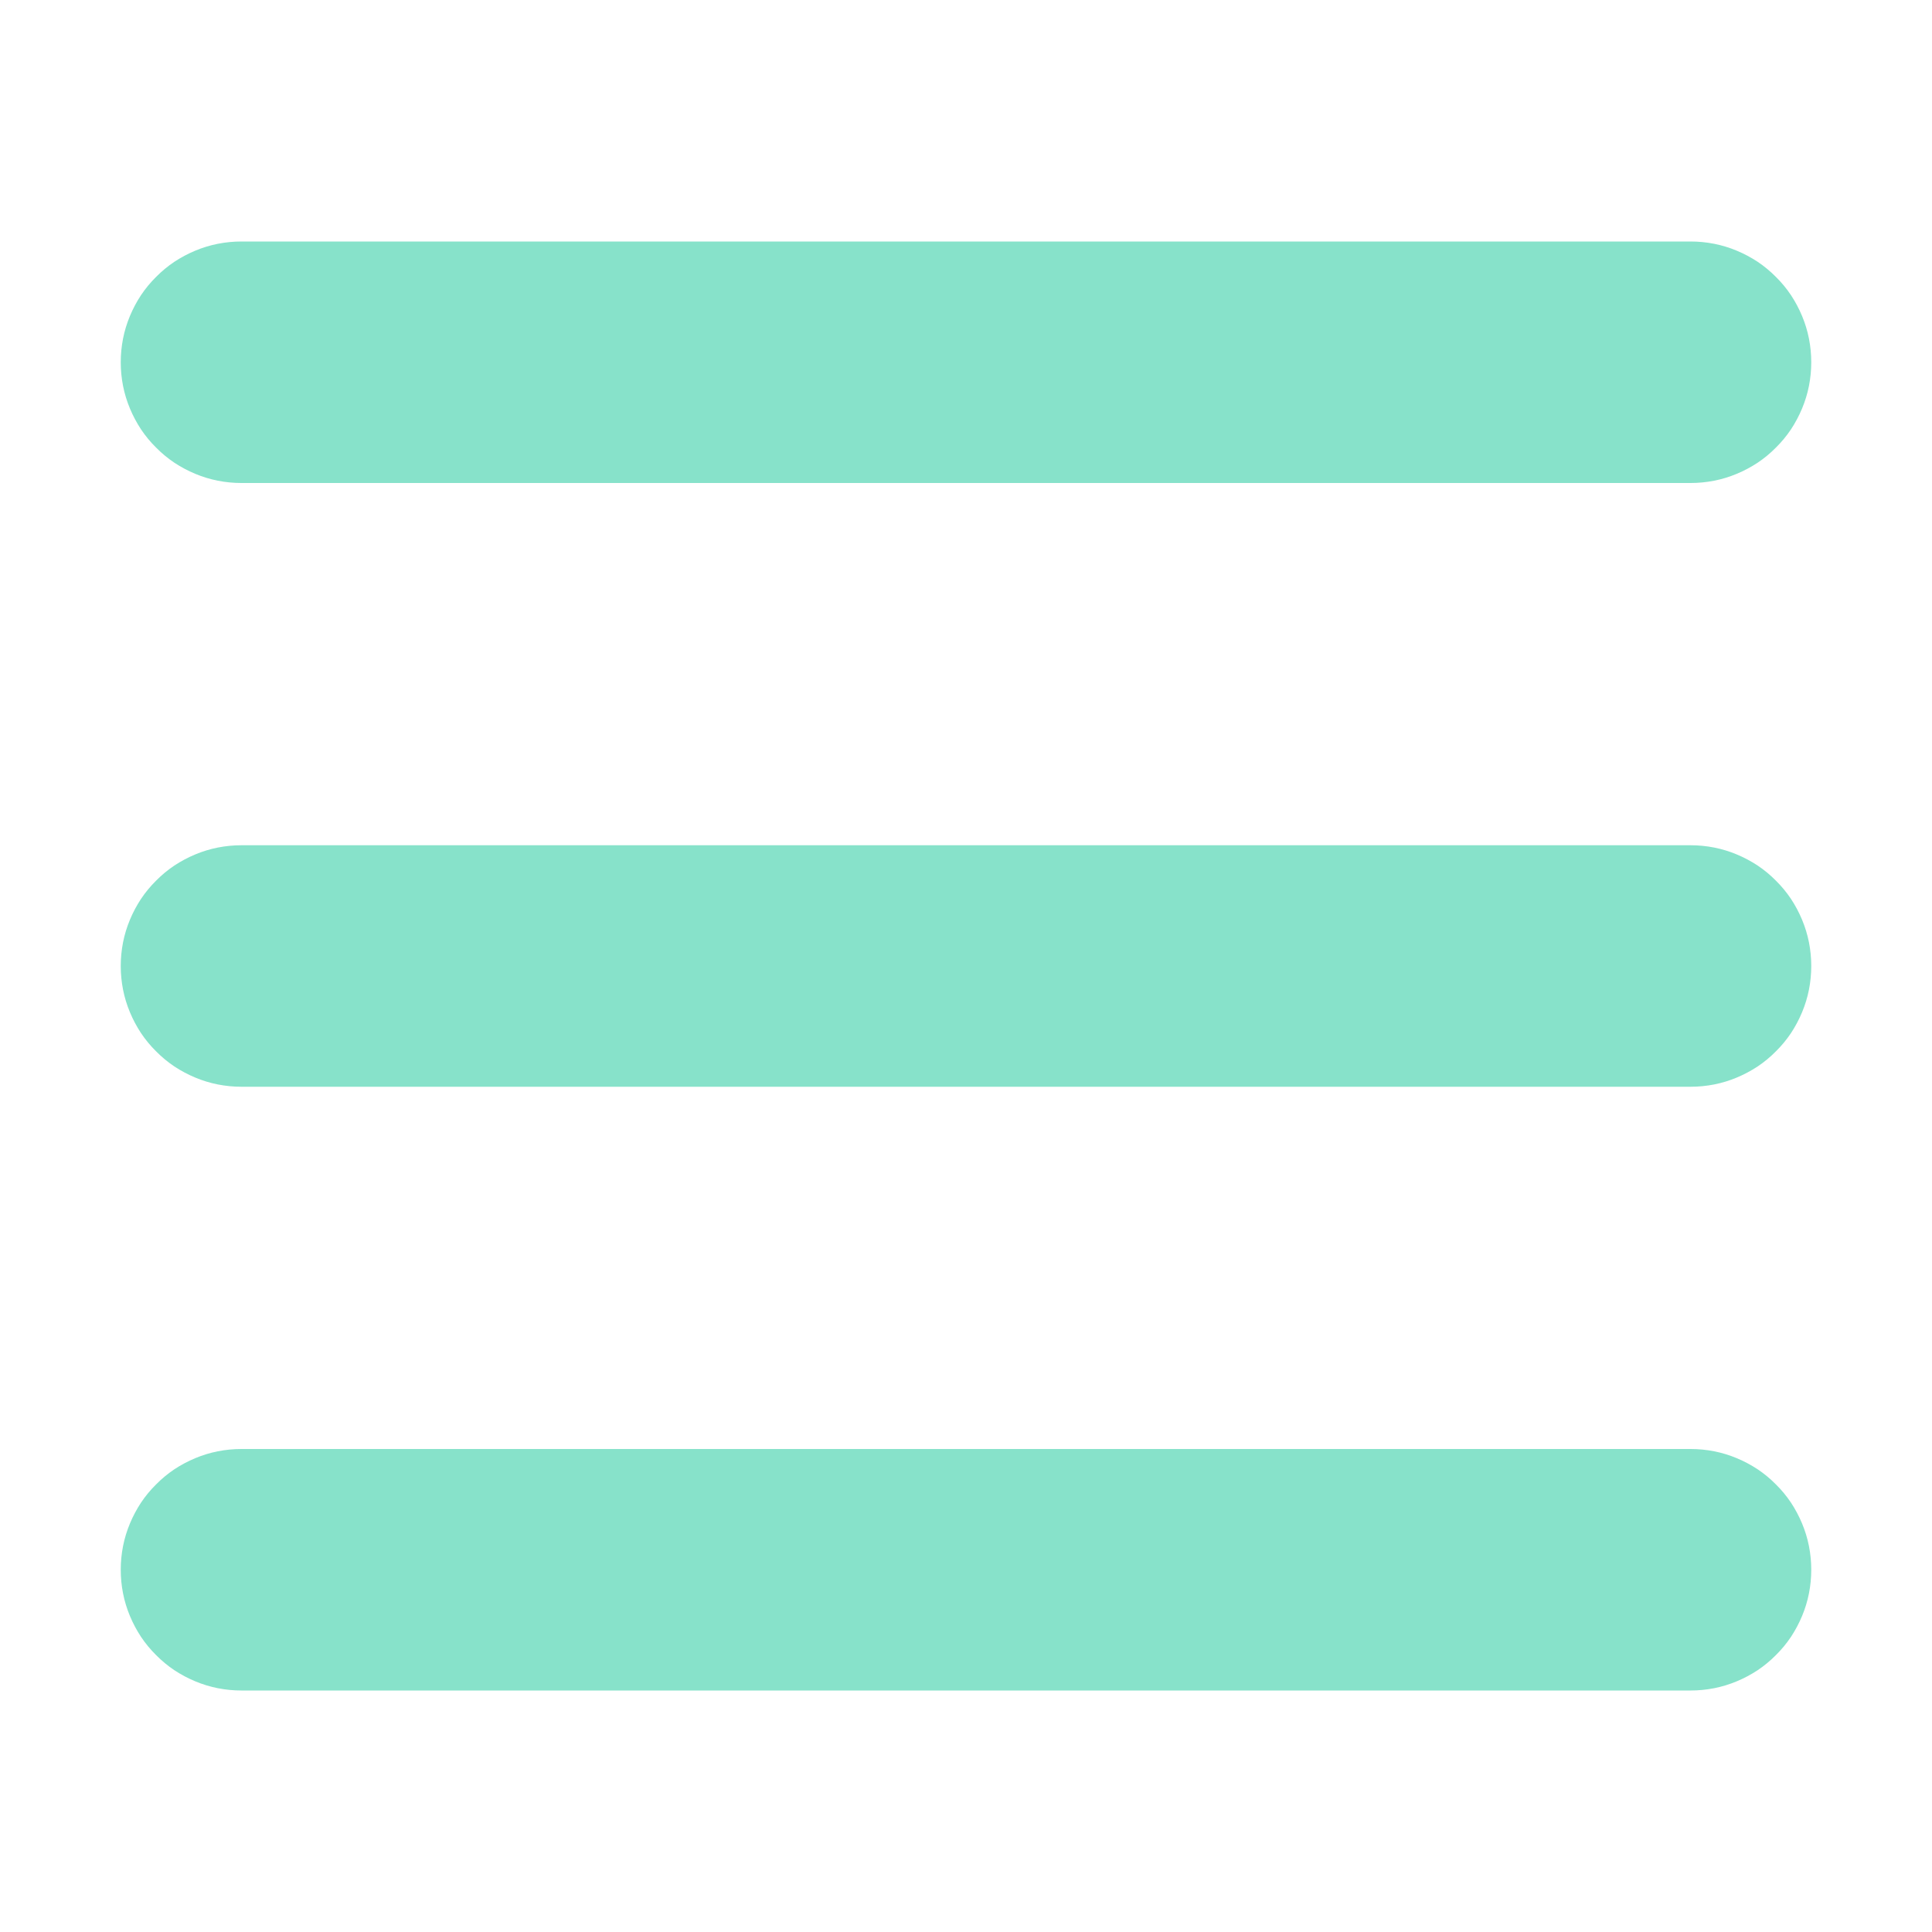
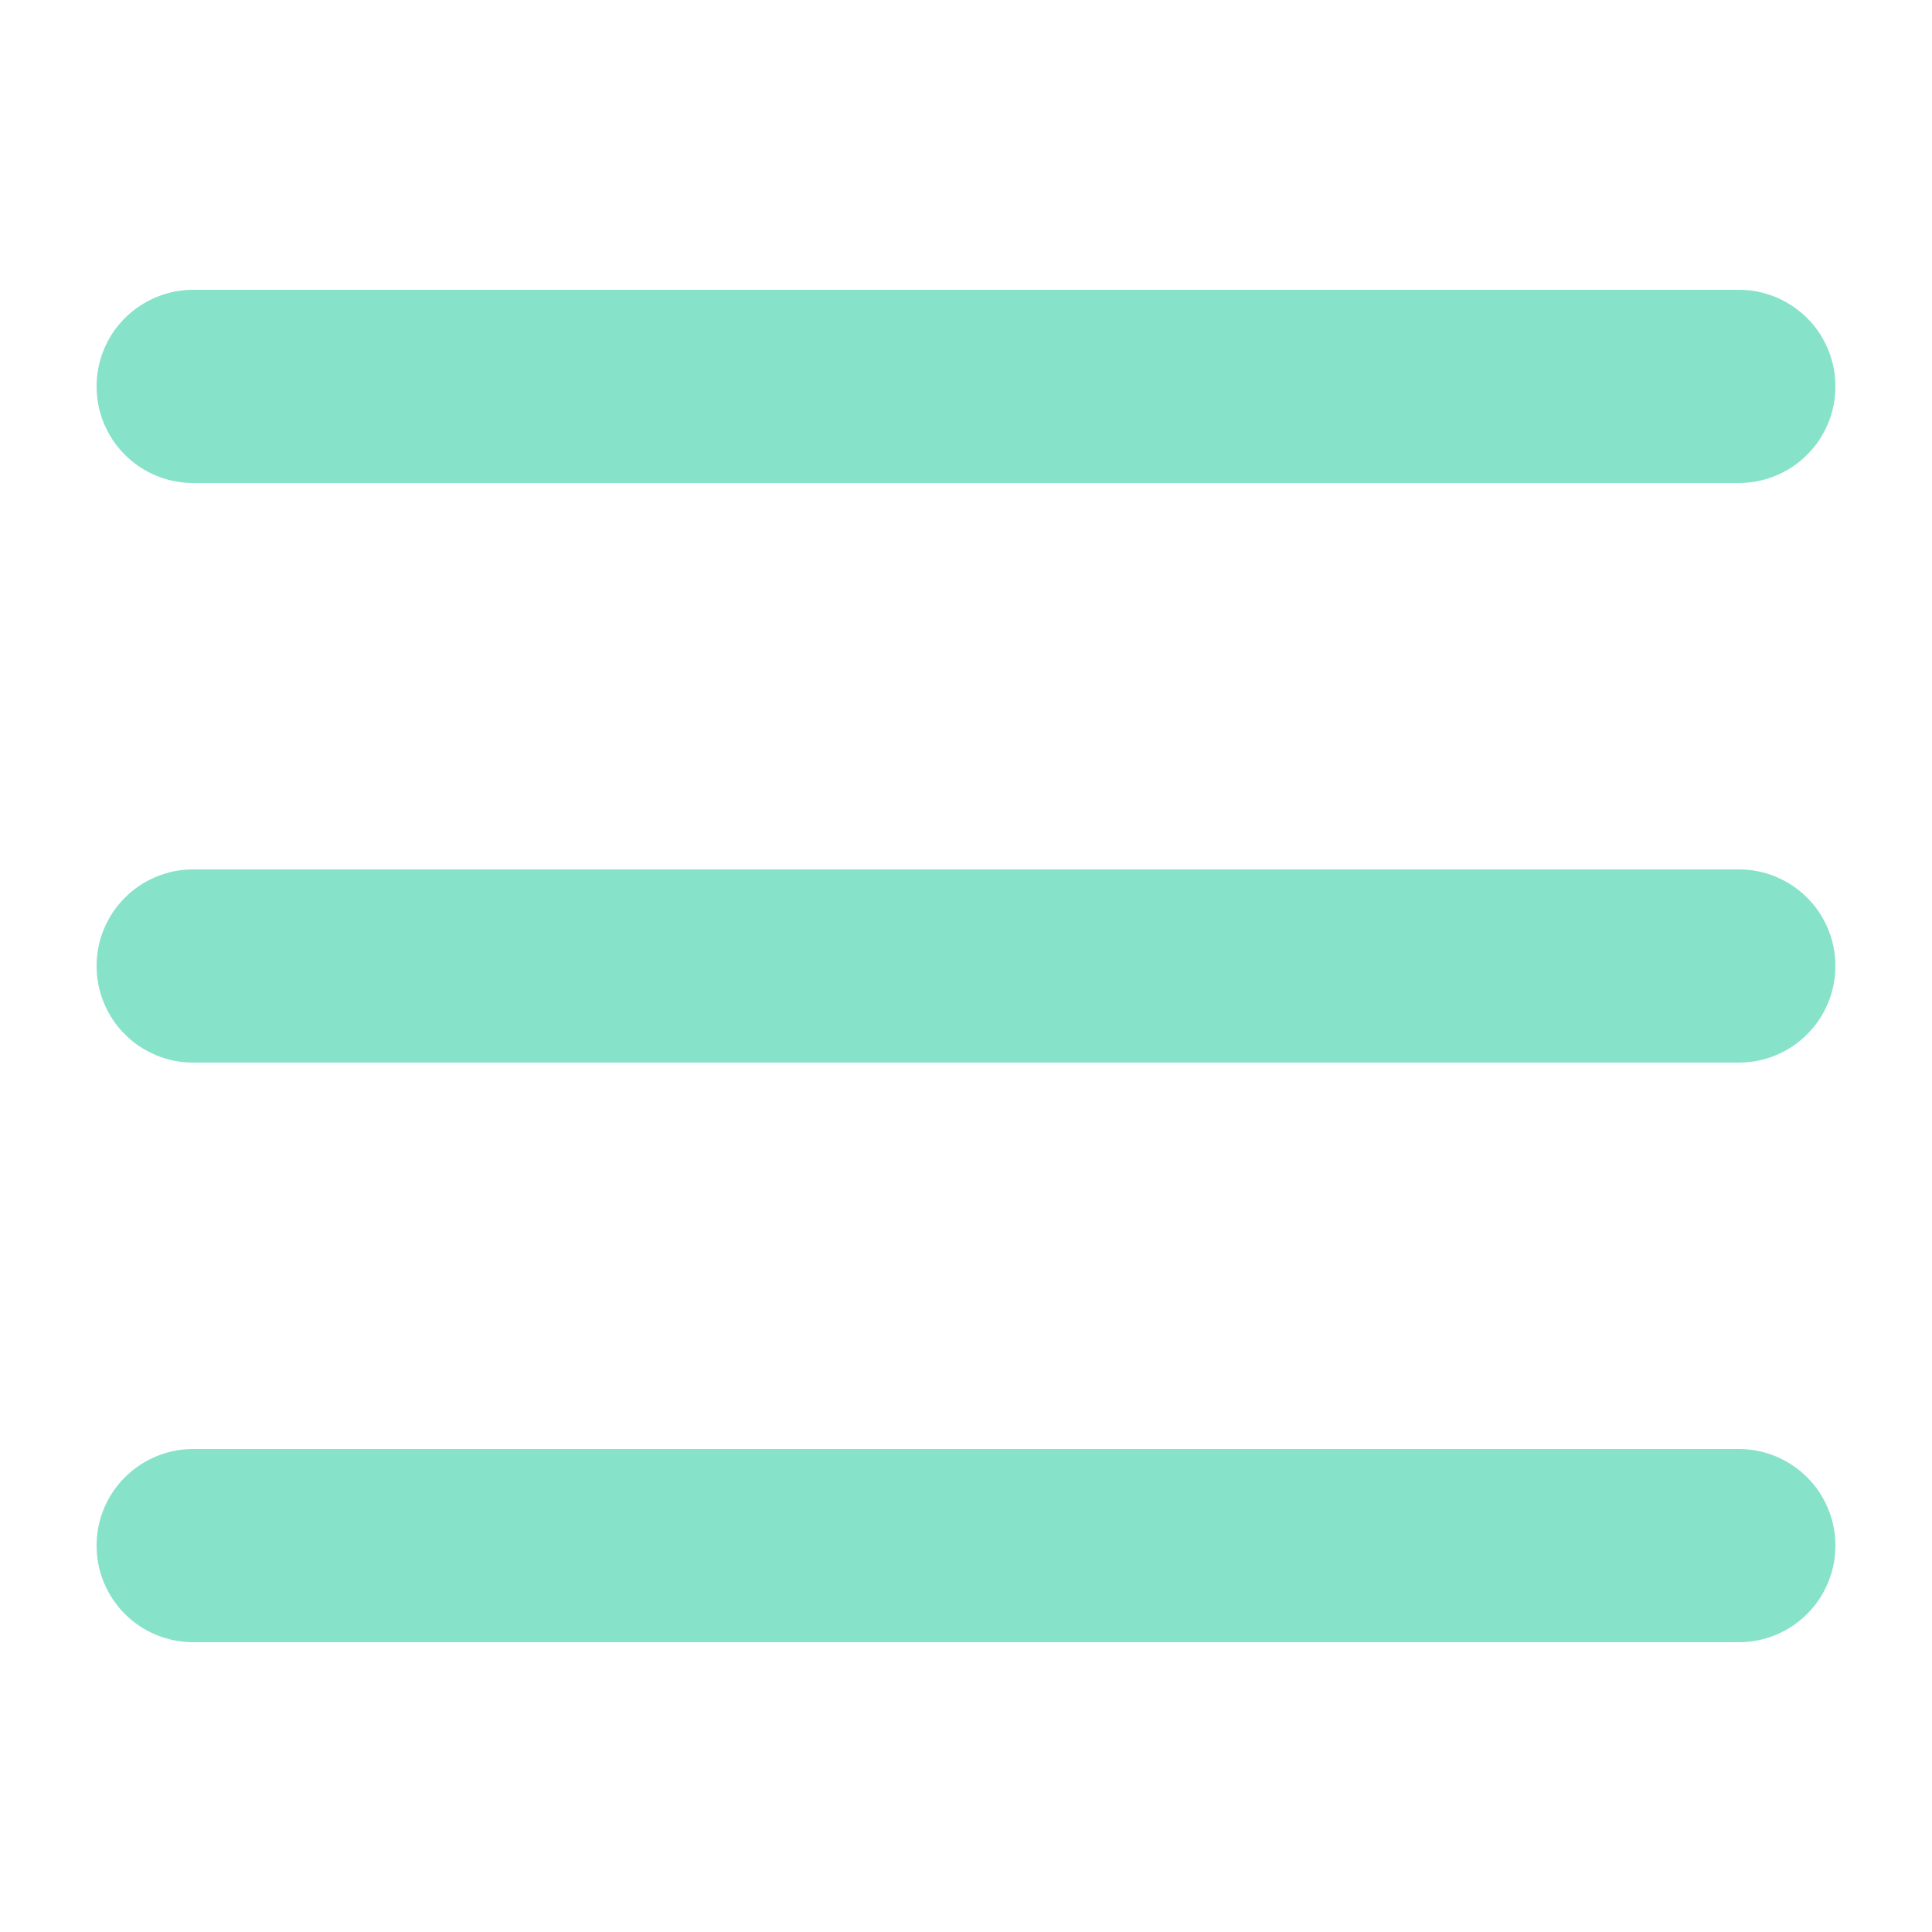
- <svg xmlns="http://www.w3.org/2000/svg" xmlns:xlink="http://www.w3.org/1999/xlink" width="16px" height="16px" viewBox="0 0 16 16" version="1.1">
+ <svg xmlns="http://www.w3.org/2000/svg" xmlns:xlink="http://www.w3.org/1999/xlink" width="20px" height="20px" viewBox="0 0 20 20" version="1.1">
  <defs>
-     <path d="M0 0L16 0L16 16L0 16L0 0Z" id="path_1" />
+     <path d="M0 0L20 0L20 20L0 20L0 0Z" id="path_1" />
    <clipPath id="clip_1">
      <use xlink:href="#path_1" />
    </clipPath>
  </defs>
  <g id="icon--menu" clip-path="url(#clip_1)">
-     <path d="M0 0L16 0L16 16L0 16L0 0Z" id="icon--menu" fill="none" fill-rule="evenodd" stroke="none" />
-     <path d="M1.999 2L14.001 2Q14.099 2 14.196 2.019Q14.292 2.038 14.383 2.076Q14.474 2.114 14.556 2.168Q14.638 2.223 14.707 2.293Q14.777 2.362 14.832 2.444Q14.886 2.526 14.924 2.617Q14.962 2.708 14.981 2.804Q15 2.901 15 2.999L15 3.001Q15 3.099 14.981 3.196Q14.962 3.292 14.924 3.383Q14.886 3.474 14.832 3.556Q14.777 3.638 14.707 3.707Q14.638 3.777 14.556 3.832Q14.474 3.886 14.383 3.924Q14.292 3.962 14.196 3.981Q14.099 4 14.001 4L1.999 4Q1.901 4 1.804 3.981Q1.708 3.962 1.617 3.924Q1.526 3.886 1.444 3.832Q1.362 3.777 1.293 3.707Q1.223 3.638 1.168 3.556Q1.114 3.474 1.076 3.383Q1.038 3.292 1.019 3.196Q1 3.099 1 3.001L1 2.999Q1 2.901 1.019 2.804Q1.038 2.708 1.076 2.617Q1.114 2.526 1.168 2.444Q1.223 2.362 1.293 2.293Q1.362 2.223 1.444 2.168Q1.526 2.114 1.617 2.076Q1.708 2.038 1.804 2.019Q1.901 2 1.999 2Z" id="Rectangle-2" fill="#87E2CA" fill-rule="evenodd" stroke="none" />
-     <path d="M1.999 7L14.001 7Q14.099 7 14.196 7.019Q14.292 7.038 14.383 7.076Q14.474 7.114 14.556 7.168Q14.638 7.223 14.707 7.293Q14.777 7.362 14.832 7.444Q14.886 7.526 14.924 7.617Q14.962 7.708 14.981 7.804Q15 7.901 15 7.999L15 8.001Q15 8.099 14.981 8.196Q14.962 8.292 14.924 8.383Q14.886 8.474 14.832 8.556Q14.777 8.638 14.707 8.707Q14.638 8.777 14.556 8.832Q14.474 8.886 14.383 8.924Q14.292 8.962 14.196 8.981Q14.099 9 14.001 9L1.999 9Q1.901 9 1.804 8.981Q1.708 8.962 1.617 8.924Q1.526 8.886 1.444 8.832Q1.362 8.777 1.293 8.707Q1.223 8.638 1.168 8.556Q1.114 8.474 1.076 8.383Q1.038 8.292 1.019 8.196Q1 8.099 1 8.001L1 7.999Q1 7.901 1.019 7.804Q1.038 7.708 1.076 7.617Q1.114 7.526 1.168 7.444Q1.223 7.362 1.293 7.293Q1.362 7.223 1.444 7.168Q1.526 7.114 1.617 7.076Q1.708 7.038 1.804 7.019Q1.901 7 1.999 7Z" id="Rectangle-2-Copy" fill="#87E2CA" fill-rule="evenodd" stroke="none" />
-     <path d="M1.999 12L14.001 12Q14.099 12 14.196 12.019Q14.292 12.038 14.383 12.076Q14.474 12.114 14.556 12.168Q14.638 12.223 14.707 12.293Q14.777 12.362 14.832 12.444Q14.886 12.526 14.924 12.617Q14.962 12.708 14.981 12.804Q15 12.901 15 12.999L15 13.001Q15 13.099 14.981 13.196Q14.962 13.292 14.924 13.383Q14.886 13.474 14.832 13.556Q14.777 13.638 14.707 13.707Q14.638 13.777 14.556 13.832Q14.474 13.886 14.383 13.924Q14.292 13.962 14.196 13.981Q14.099 14 14.001 14L1.999 14Q1.901 14 1.804 13.981Q1.708 13.962 1.617 13.924Q1.526 13.886 1.444 13.832Q1.362 13.777 1.293 13.707Q1.223 13.638 1.168 13.556Q1.114 13.474 1.076 13.383Q1.038 13.292 1.019 13.196Q1 13.099 1 13.001L1 12.999Q1 12.901 1.019 12.804Q1.038 12.708 1.076 12.617Q1.114 12.526 1.168 12.444Q1.223 12.362 1.293 12.293Q1.362 12.223 1.444 12.168Q1.526 12.114 1.617 12.076Q1.708 12.038 1.804 12.019Q1.901 12 1.999 12Z" id="Rectangle-2-Copy-2" fill="#87E2CA" fill-rule="evenodd" stroke="none" />
+     <path d="M0 0L20 0L20 20L0 20L0 0Z" id="icon--menu" fill="none" fill-rule="evenodd" stroke="none" />
+     <path d="M1.999 9L18.001 9Q18.099 9 18.196 9.019Q18.292 9.038 18.383 9.076Q18.474 9.114 18.556 9.168Q18.638 9.223 18.707 9.293Q18.777 9.362 18.832 9.444Q18.886 9.526 18.924 9.617Q18.962 9.708 18.981 9.804Q19 9.901 19 9.999L19 10.001Q19 10.099 18.981 10.196Q18.962 10.292 18.924 10.383Q18.886 10.474 18.832 10.556Q18.777 10.638 18.707 10.707Q18.638 10.777 18.556 10.832Q18.474 10.886 18.383 10.924Q18.292 10.962 18.196 10.981Q18.099 11 18.001 11L1.999 11Q1.901 11 1.804 10.981Q1.708 10.962 1.617 10.924Q1.526 10.886 1.444 10.832Q1.362 10.777 1.293 10.707Q1.223 10.638 1.168 10.556Q1.114 10.474 1.076 10.383Q1.038 10.292 1.019 10.196Q1 10.099 1 10.001L1 9.999Q1 9.901 1.019 9.804Q1.038 9.708 1.076 9.617Q1.114 9.526 1.168 9.444Q1.223 9.362 1.293 9.293Q1.362 9.223 1.444 9.168Q1.526 9.114 1.617 9.076Q1.708 9.038 1.804 9.019Q1.901 9 1.999 9Z" id="Rectangle-2-Copy" fill="#87E2CA" fill-rule="evenodd" stroke="none" />
+     <path d="M1.999 3L18.001 3Q18.099 3 18.196 3.019Q18.292 3.039 18.383 3.076Q18.474 3.114 18.556 3.169Q18.638 3.223 18.707 3.293Q18.777 3.362 18.832 3.444Q18.886 3.526 18.924 3.617Q18.962 3.708 18.981 3.804Q19 3.901 19 3.999L19 4.001Q19 4.1 18.981 4.196Q18.962 4.293 18.924 4.384Q18.886 4.474 18.832 4.556Q18.777 4.638 18.707 4.708Q18.638 4.777 18.556 4.832Q18.474 4.887 18.383 4.924Q18.292 4.962 18.196 4.981Q18.099 5 18.001 5L1.999 5Q1.901 5 1.804 4.981Q1.708 4.962 1.617 4.924Q1.526 4.887 1.444 4.832Q1.362 4.777 1.293 4.708Q1.223 4.638 1.168 4.556Q1.114 4.474 1.076 4.384Q1.038 4.293 1.019 4.196Q1 4.1 1 4.001L1 3.999Q1 3.901 1.019 3.804Q1.038 3.708 1.076 3.617Q1.114 3.526 1.168 3.444Q1.223 3.362 1.293 3.293Q1.362 3.223 1.444 3.169Q1.526 3.114 1.617 3.076Q1.708 3.039 1.804 3.019Q1.901 3 1.999 3Z" id="Rectangle-2-Copy-2" fill="#87E2CA" fill-rule="evenodd" stroke="none" />
+     <path d="M1.999 15L18.001 15Q18.099 15 18.196 15.019Q18.292 15.039 18.383 15.076Q18.474 15.114 18.556 15.169Q18.638 15.223 18.707 15.293Q18.777 15.362 18.832 15.444Q18.886 15.526 18.924 15.617Q18.962 15.708 18.981 15.804Q19 15.901 19 15.999L19 16.001Q19 16.1 18.981 16.196Q18.962 16.293 18.924 16.384Q18.886 16.474 18.832 16.556Q18.777 16.638 18.707 16.708Q18.638 16.777 18.556 16.832Q18.474 16.887 18.383 16.924Q18.292 16.962 18.196 16.981Q18.099 17 18.001 17L1.999 17Q1.901 17 1.804 16.981Q1.708 16.962 1.617 16.924Q1.526 16.887 1.444 16.832Q1.362 16.777 1.293 16.708Q1.223 16.638 1.168 16.556Q1.114 16.474 1.076 16.384Q1.038 16.293 1.019 16.196Q1 16.1 1 16.001L1 15.999Q1 15.901 1.019 15.804Q1.038 15.708 1.076 15.617Q1.114 15.526 1.168 15.444Q1.223 15.362 1.293 15.293Q1.362 15.223 1.444 15.169Q1.526 15.114 1.617 15.076Q1.708 15.039 1.804 15.019Q1.901 15 1.999 15Z" id="Rectangle-2-Copy-3" fill="#87E2CA" fill-rule="evenodd" stroke="none" />
  </g>
</svg>
